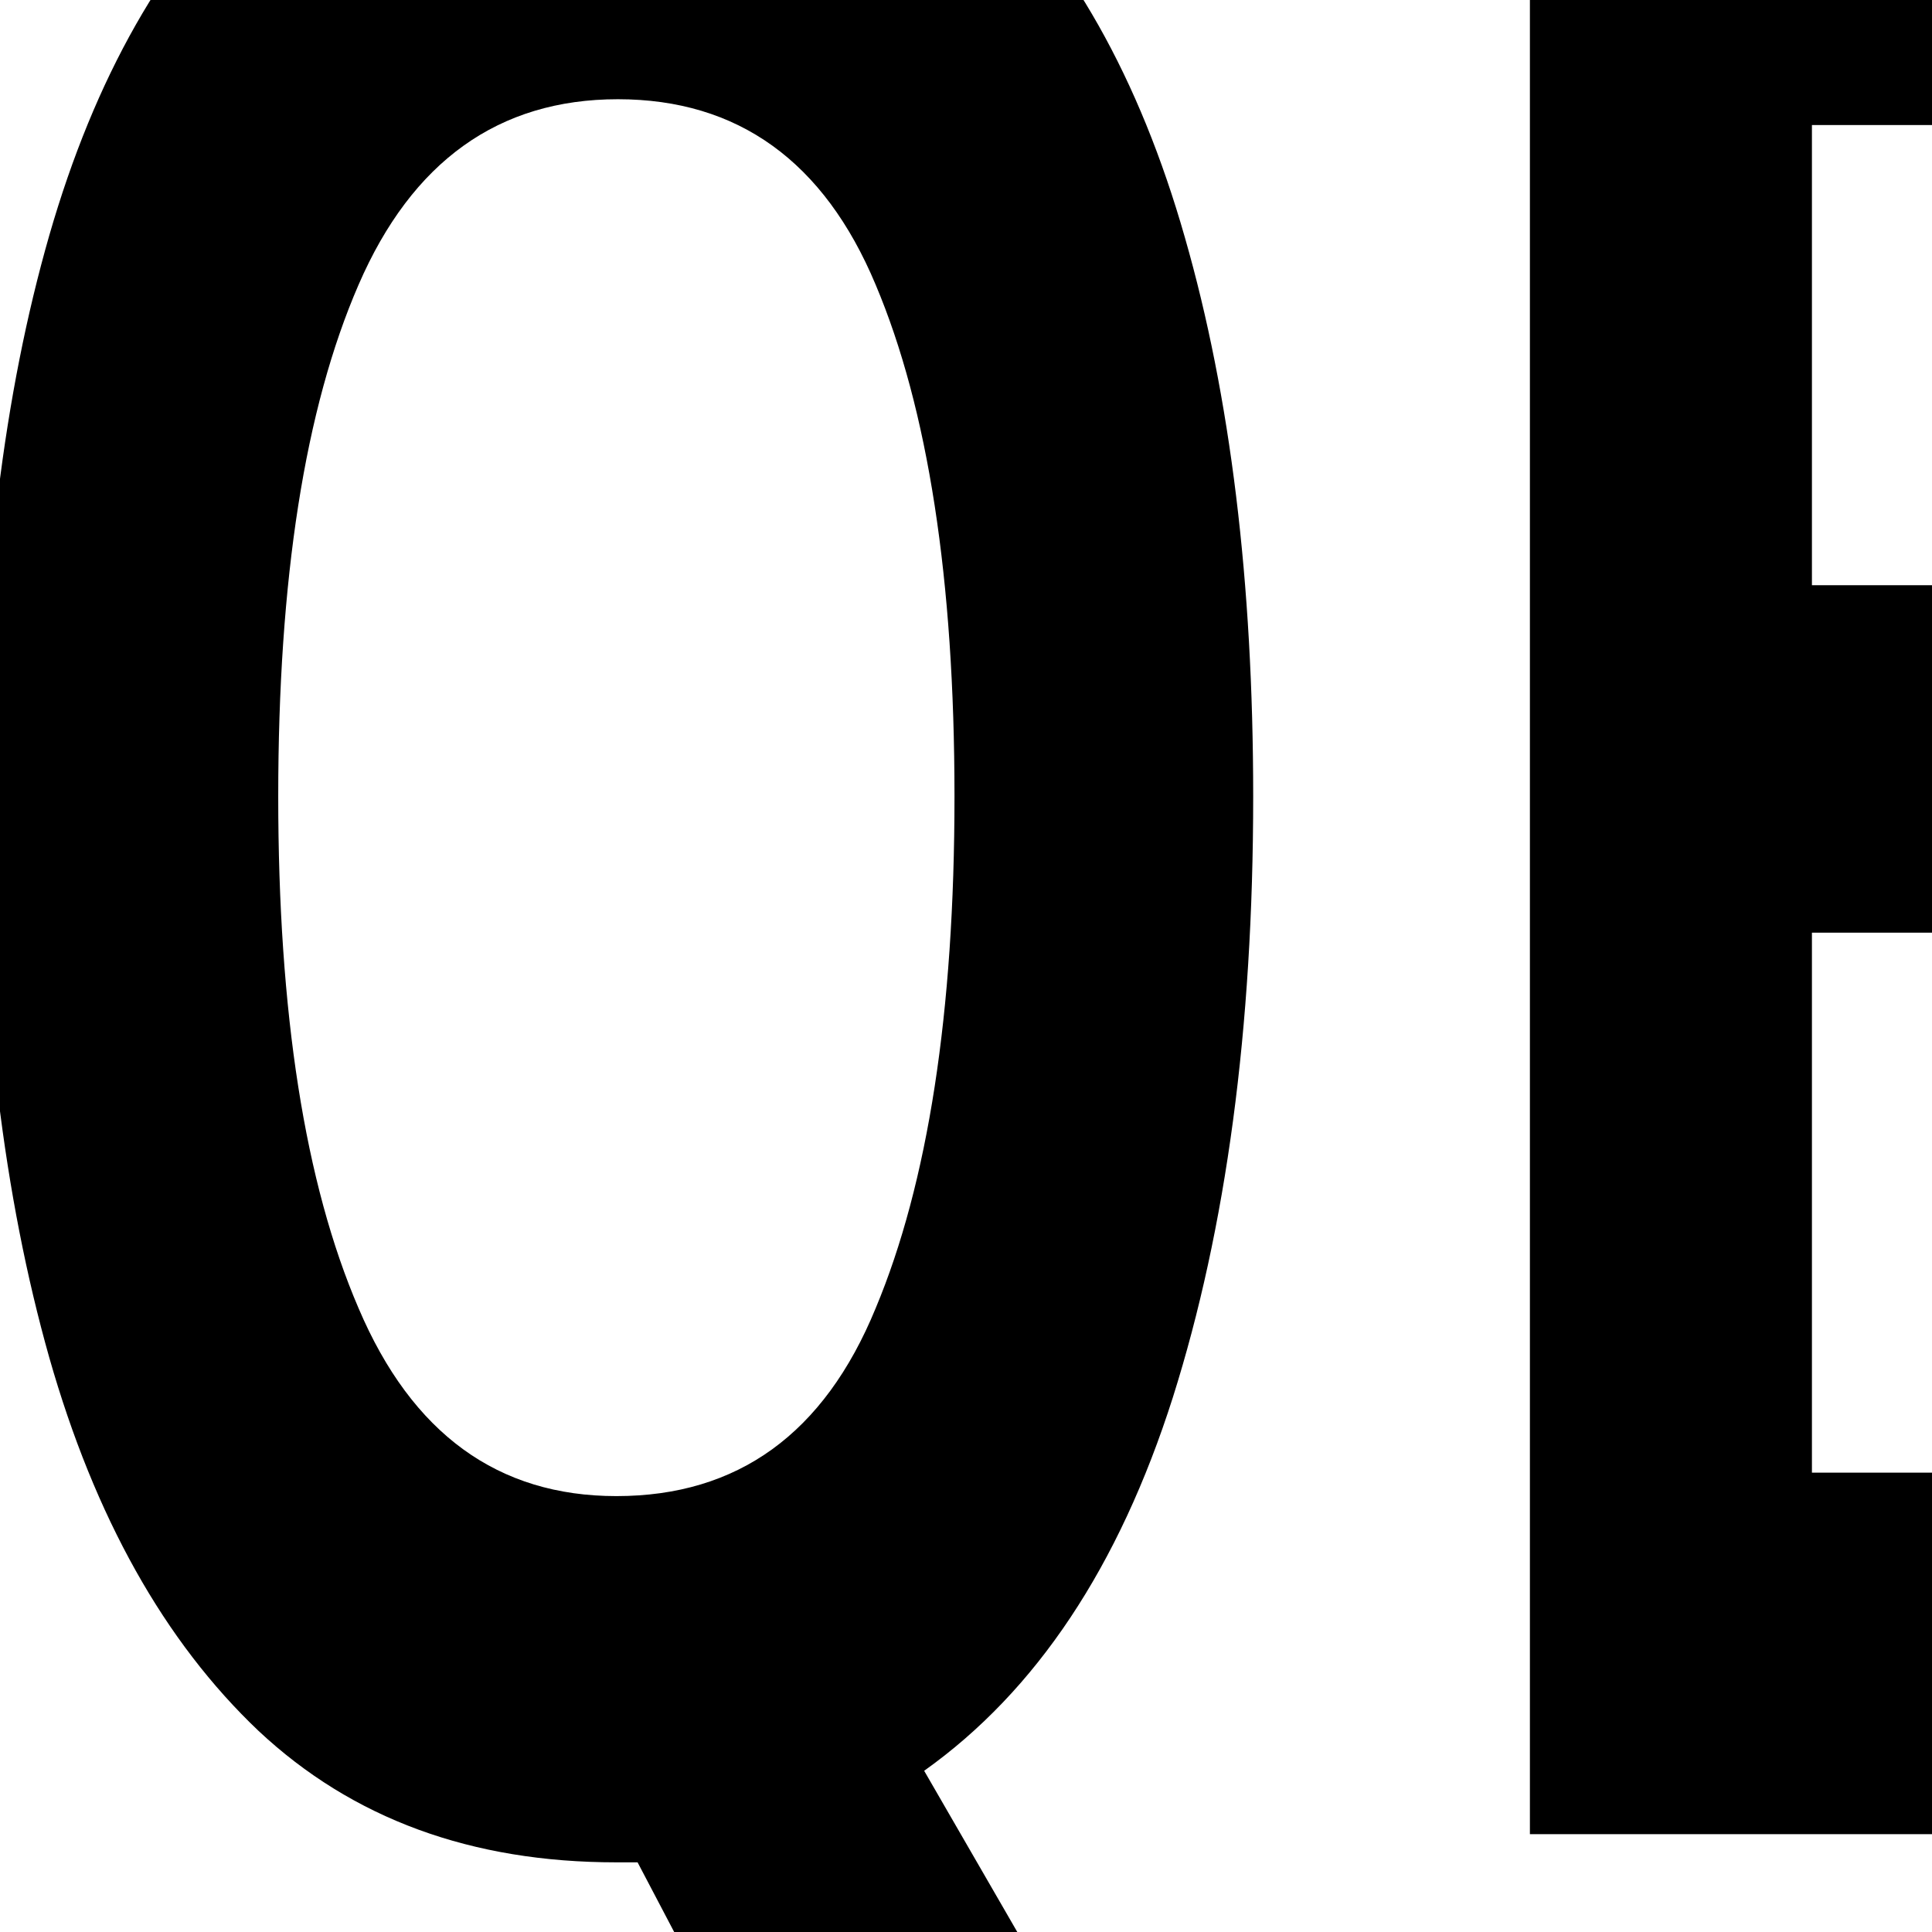
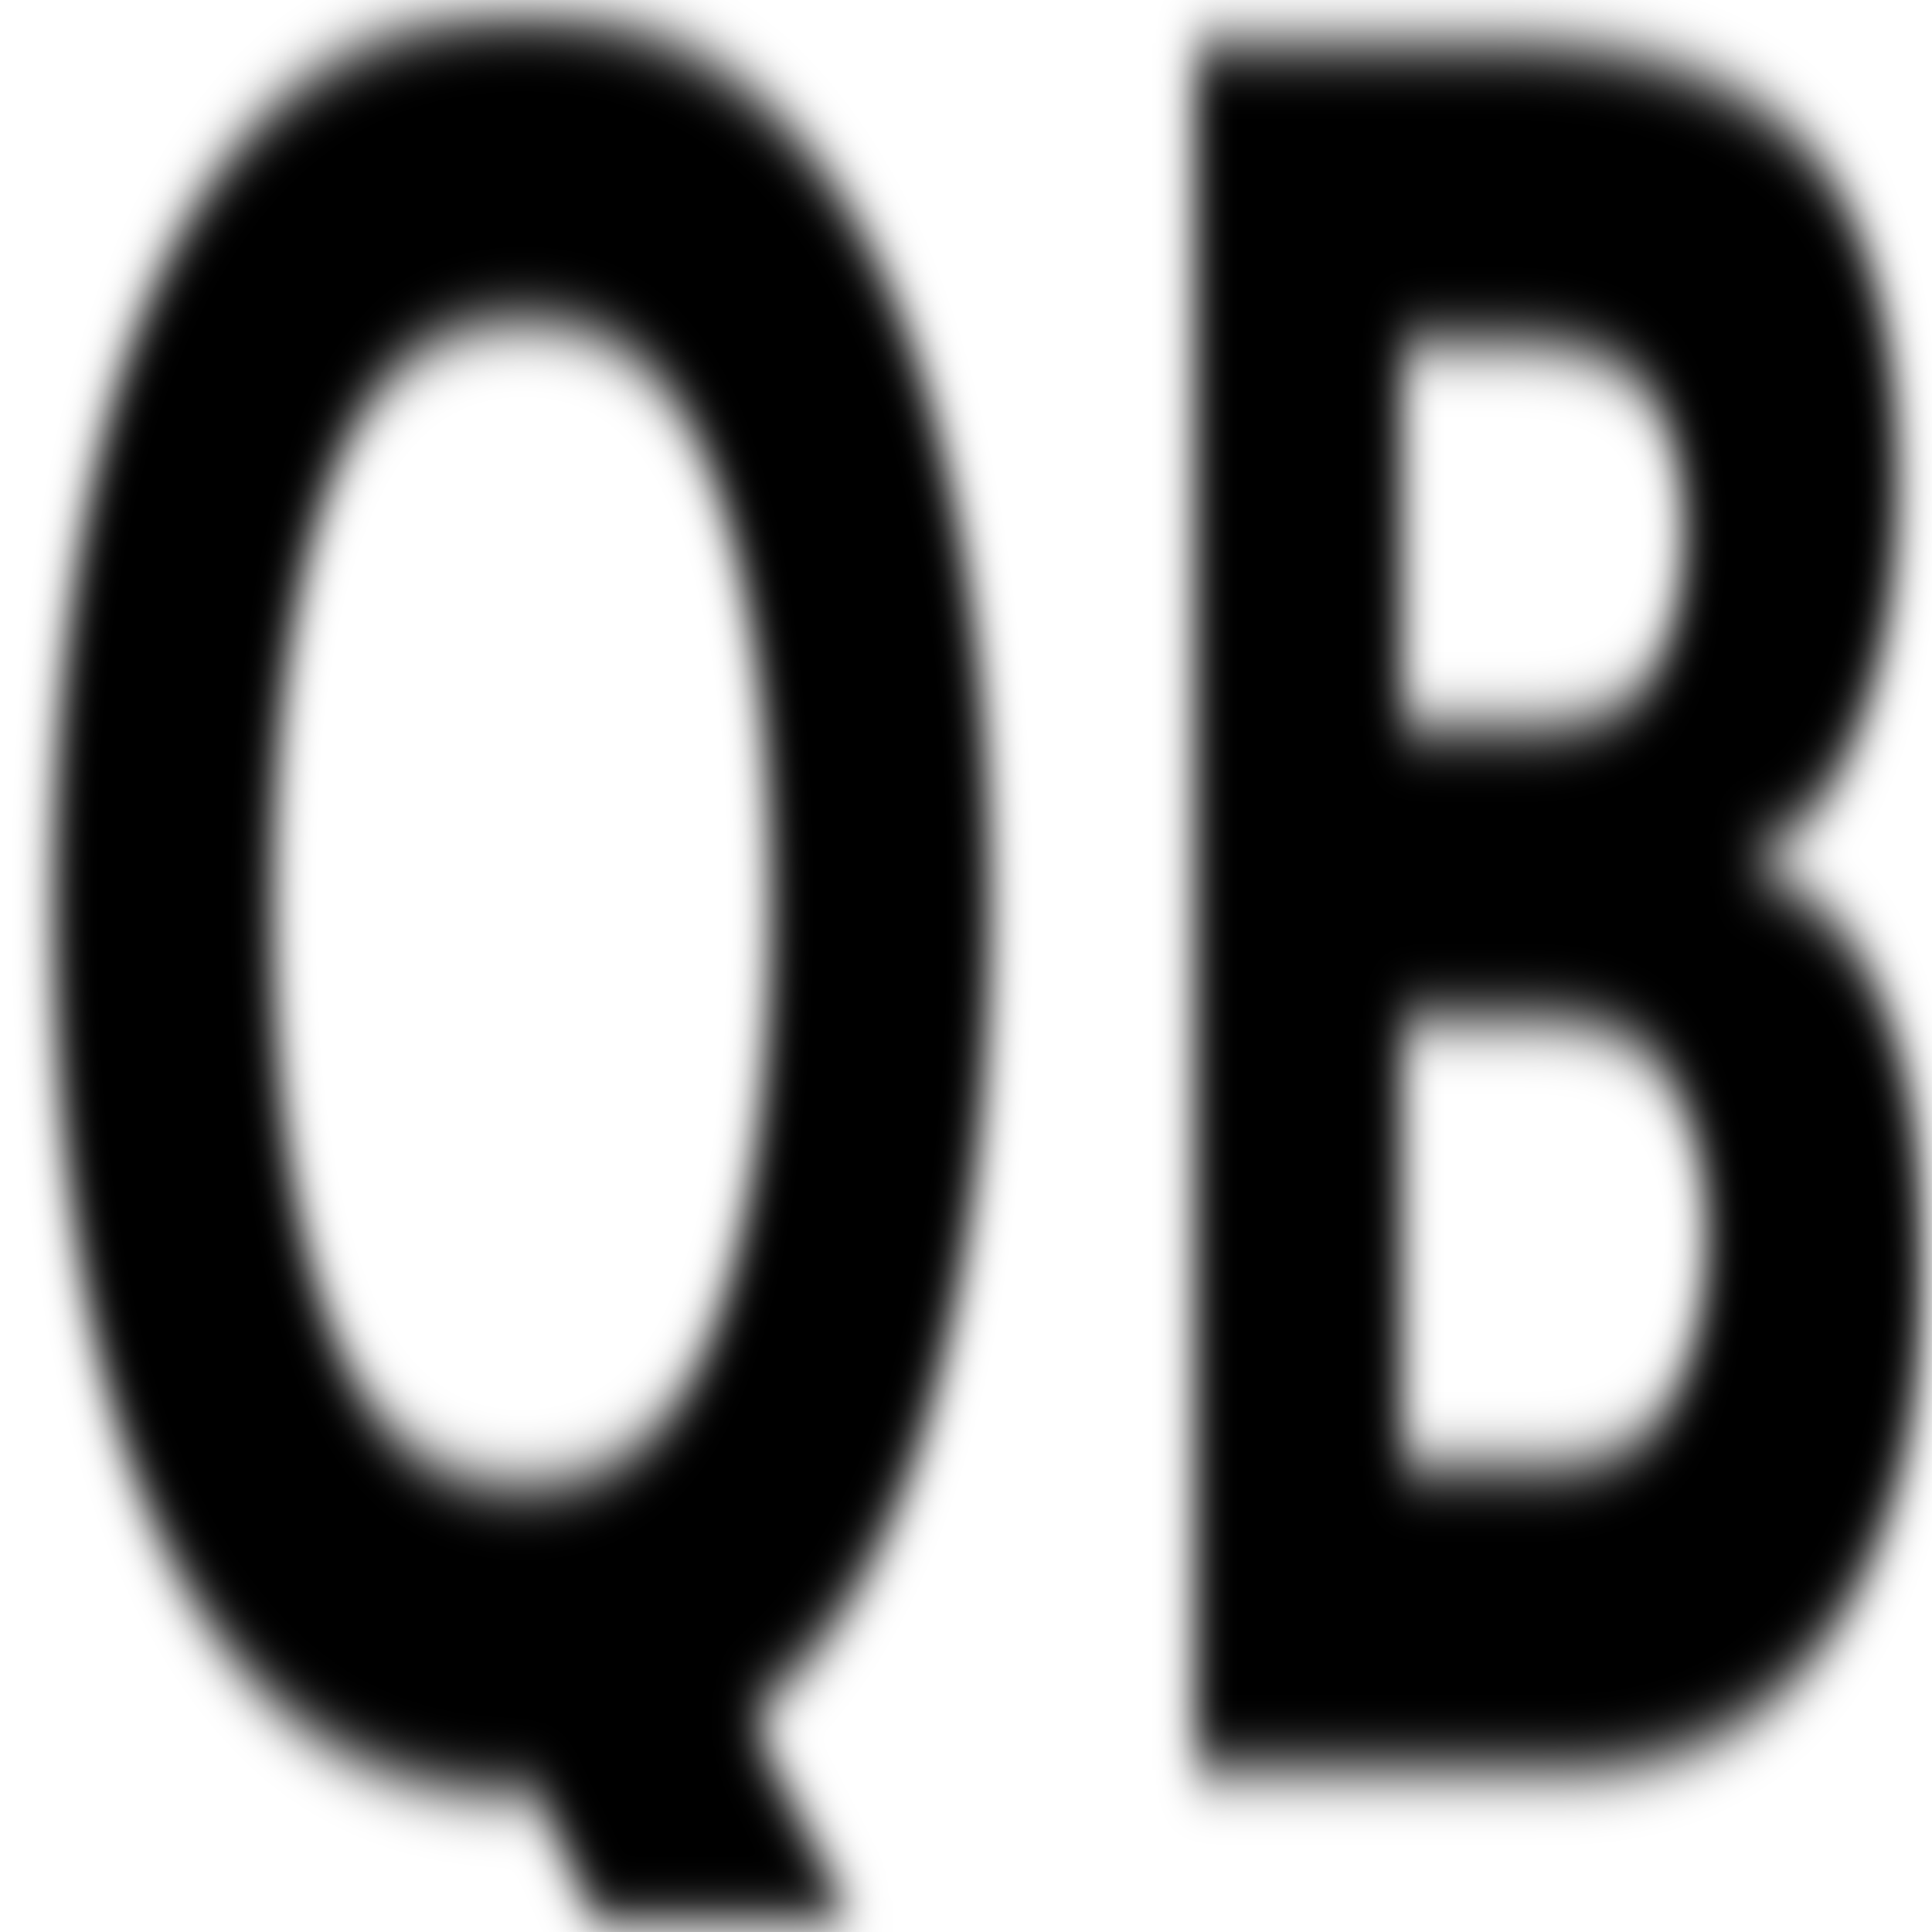
<svg xmlns="http://www.w3.org/2000/svg" width="16" height="16" id="svg2" version="1.1">
-   <defs id="defs4" />
+   <defs id="defs4">
+     <filter id="filter3802">
+       <feGaussianBlur stdDeviation="0.207" id="feGaussianBlur3804" />
+     </filter>
+   </defs>
  <g id="layer1" transform="translate(0,-1036.362)">
-     <text xml:space="preserve" style="font-size:19.288px;font-style:normal;font-variant:normal;font-weight:bold;font-stretch:normal;text-indent:0;text-align:start;text-decoration:none;line-height:125%;letter-spacing:0px;word-spacing:0px;text-transform:none;direction:ltr;block-progression:tb;writing-mode:lr;text-anchor:start;baseline-shift:baseline;color:#000000;fill:#000000;fill-opacity:1;fill-rule:nonzero;stroke:none;stroke-width:1px;marker:none;visibility:visible;display:inline;overflow:visible;enable-background:accumulate;font-family:Meera;-inkscape-font-specification:Meera Bold" x="-1.319" y="845.082" id="text2985" transform="scale(0.8036489,1.244325)">
-       <tspan id="tspan2987" x="-1.319" y="845.082">QB</tspan>
+     <text xml:space="preserve" style="font-size:16.099px;font-style:normal;font-variant:normal;font-weight:bold;font-stretch:normal;text-align:start;line-height:125%;letter-spacing:0px;word-spacing:0px;writing-mode:lr-tb;text-anchor:start;fill:#000000;fill-opacity:1;stroke:none;filter:url(#filter3802);font-family:Cantarell;-inkscape-font-specification:Cantarell Bold" x="-0.805" y="779.8" id="text2984" transform="matrix(0.708921,0,0,1.24437,0.352016,80.66309)">
+       <tspan id="tspan2986" x="-0.805" y="779.8">QB</tspan>
    </text>
  </g>
</svg>
